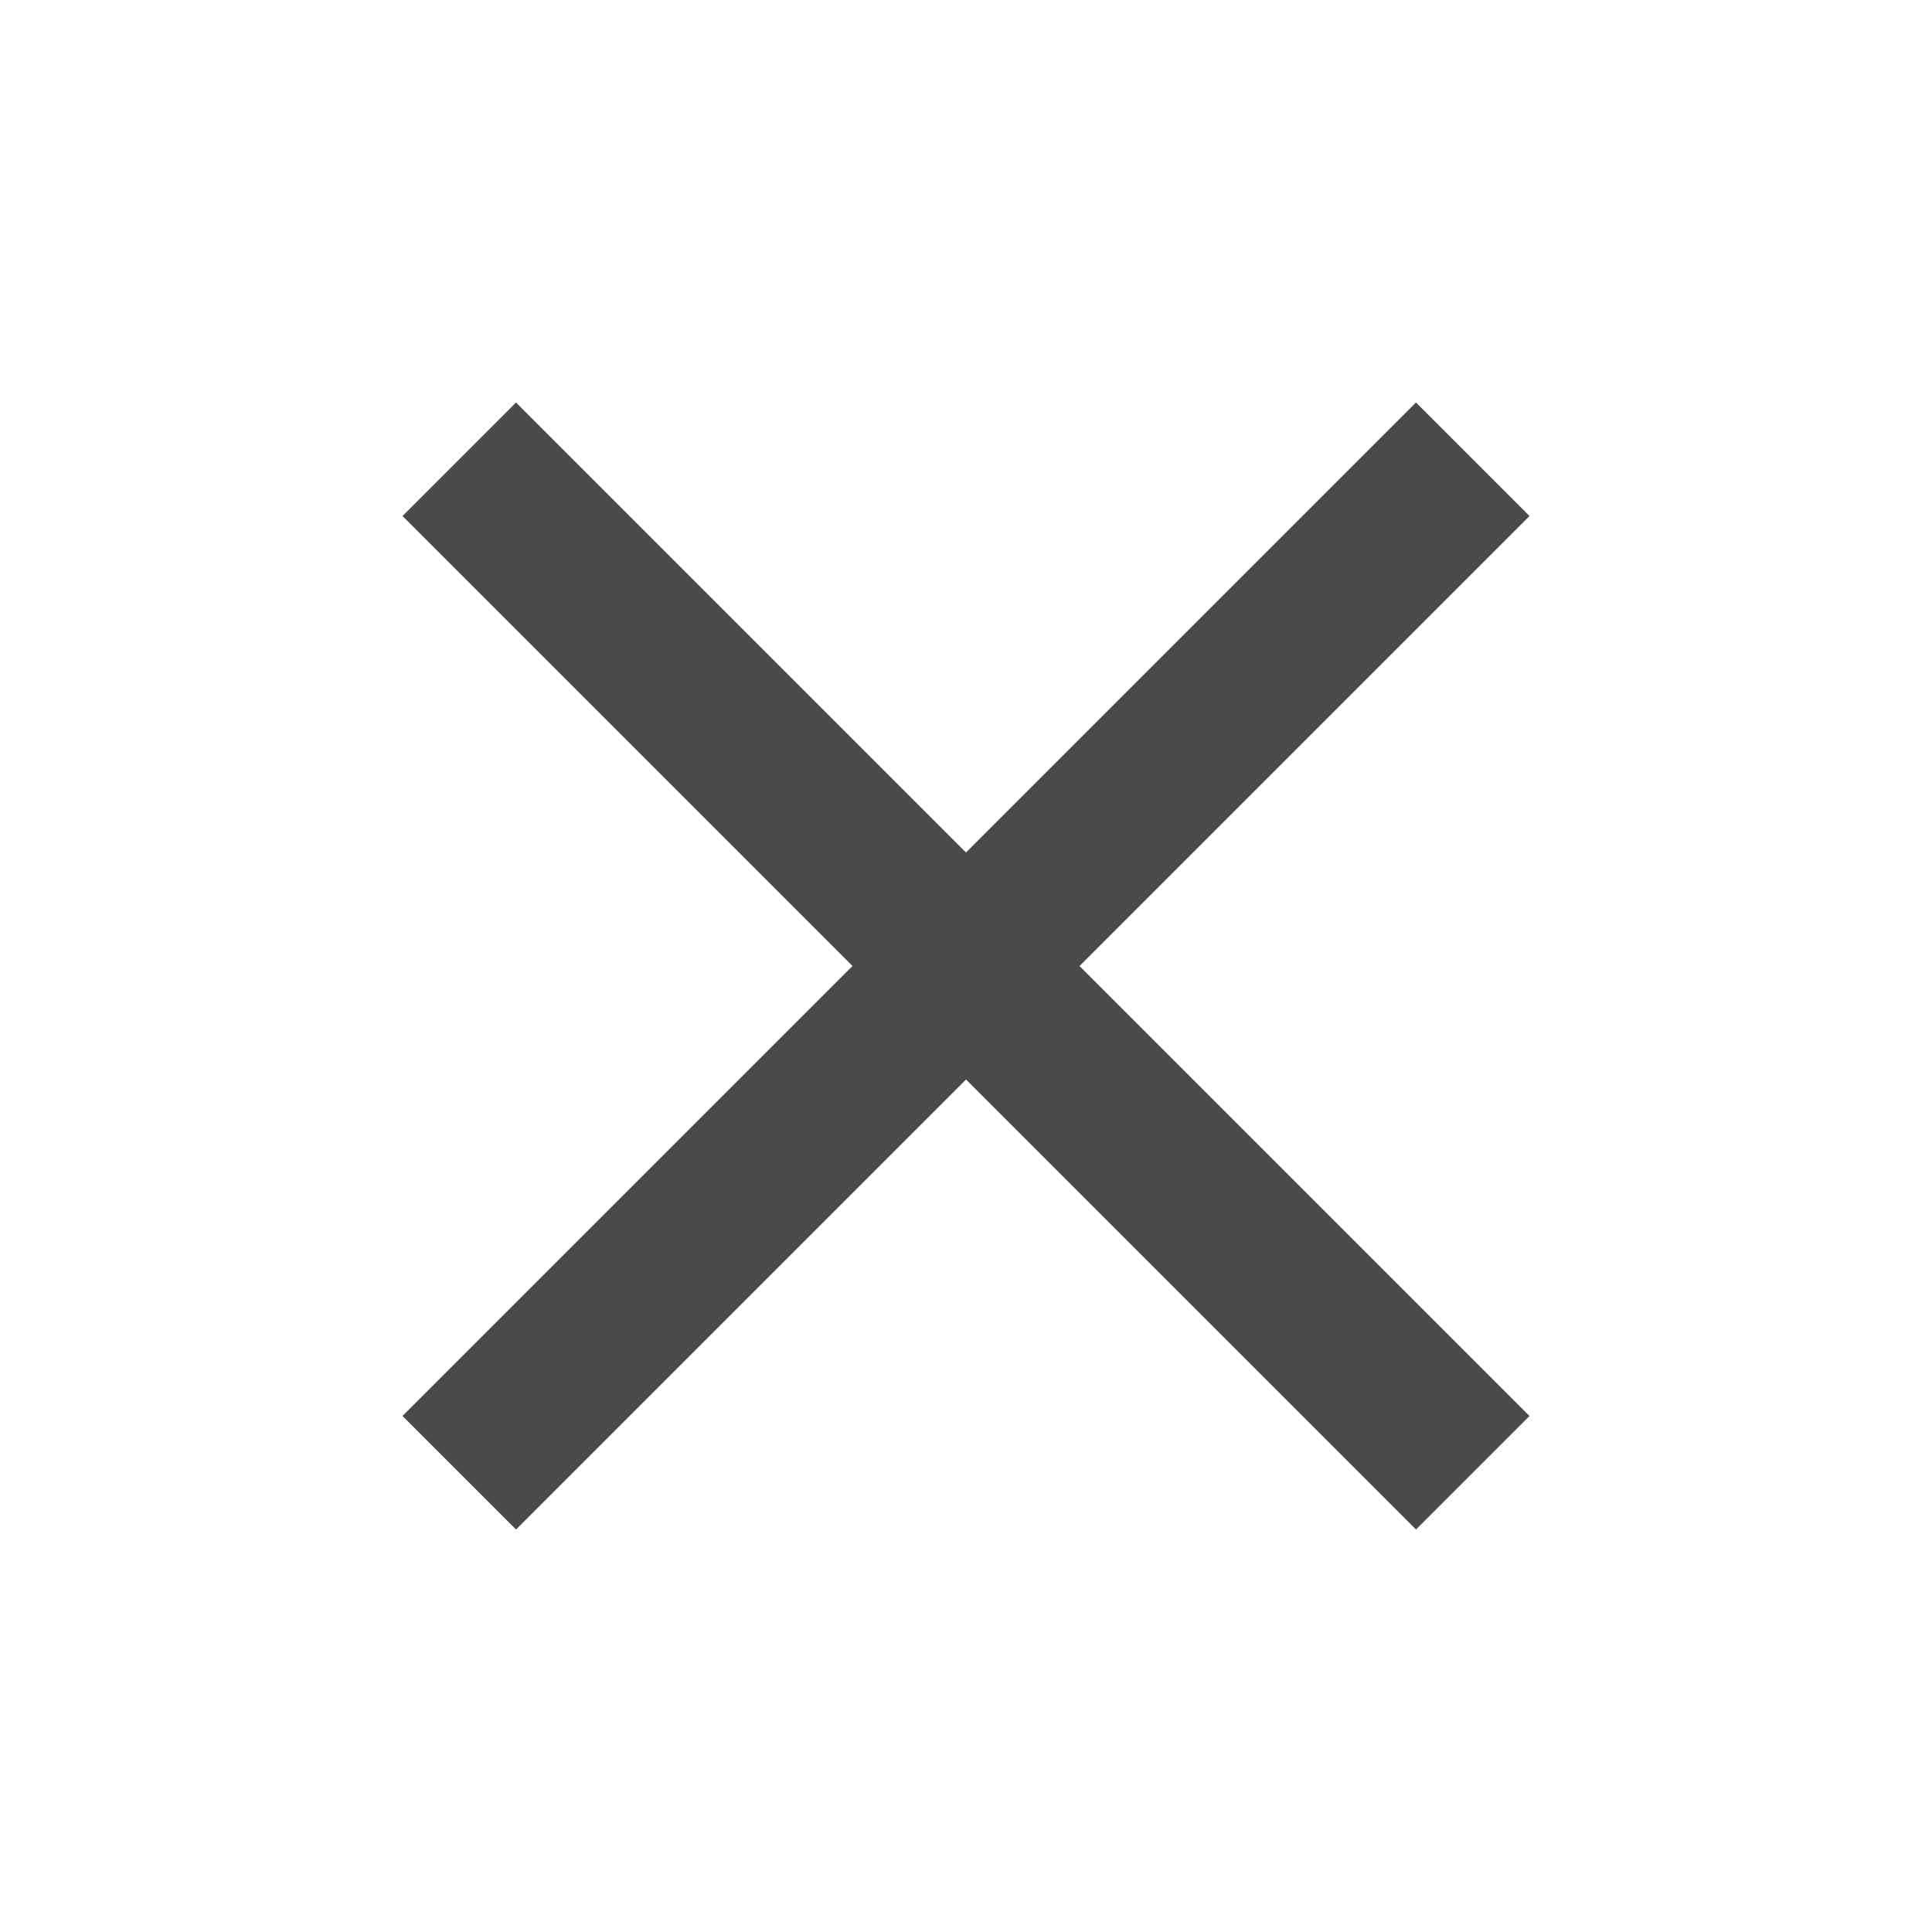
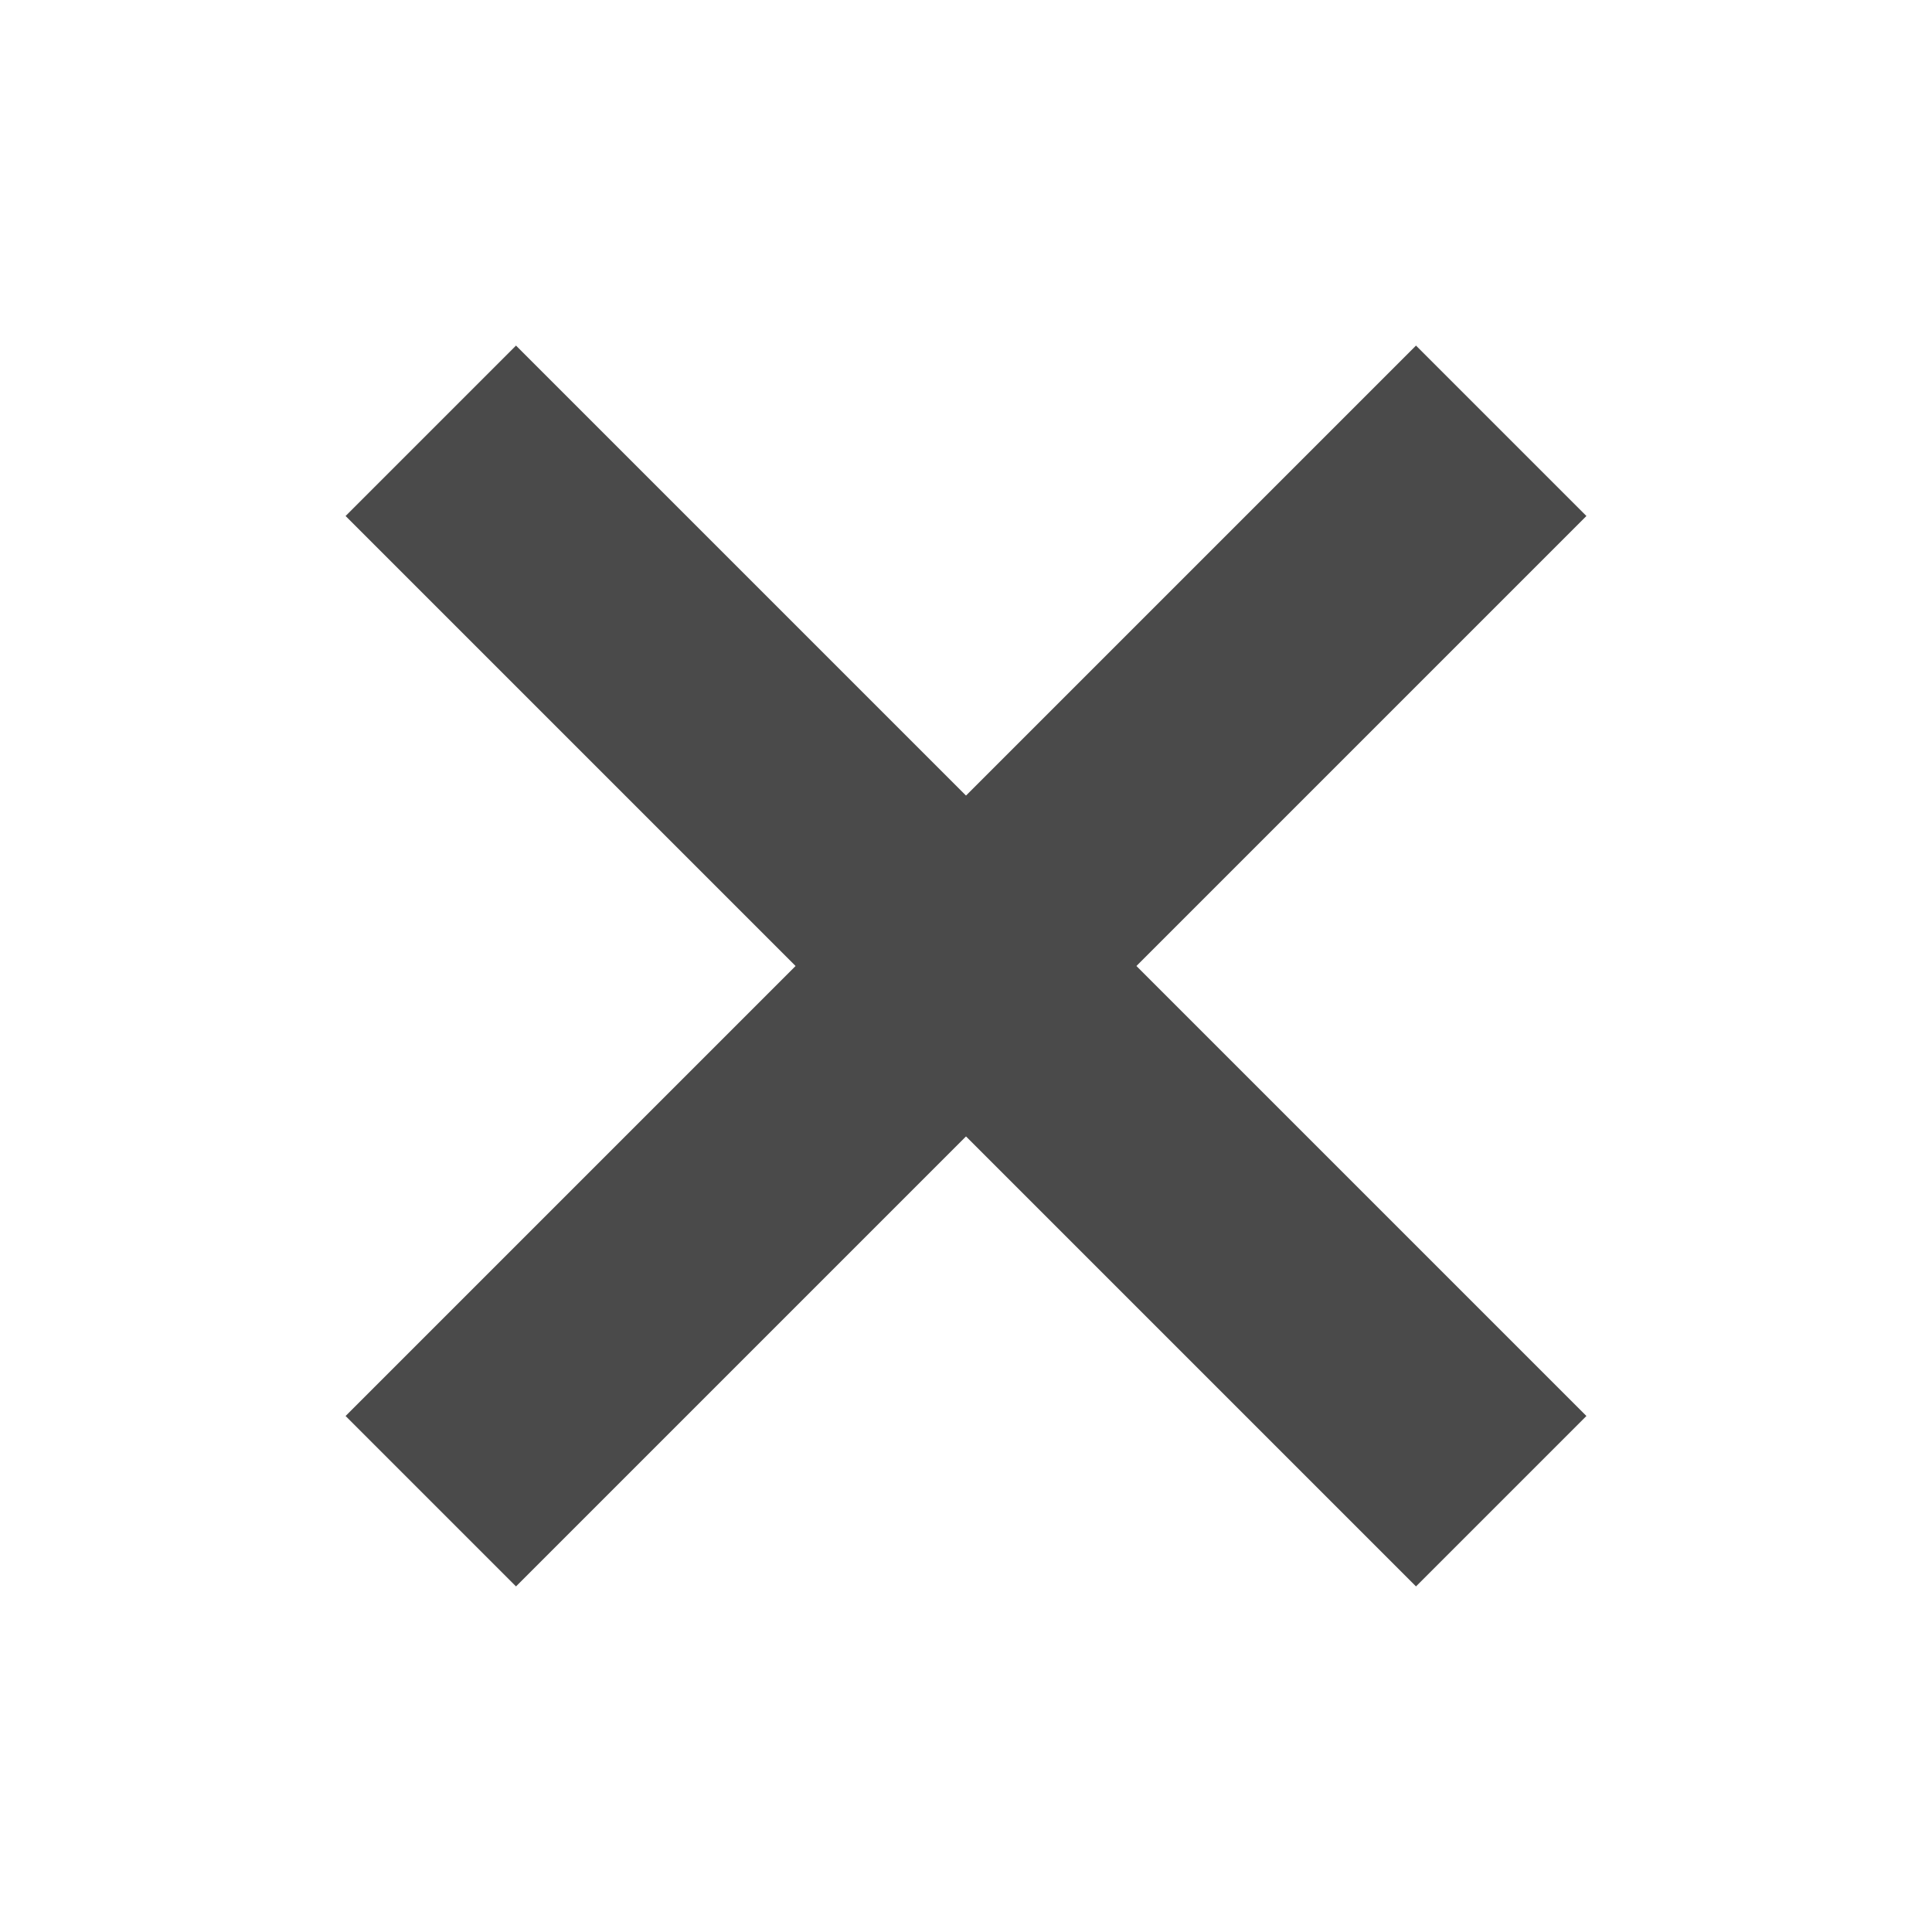
<svg xmlns="http://www.w3.org/2000/svg" fill="#000000" height="15" viewBox="0 0 24 24" width="15">
-   <path d="M19 6.41L17.59 5 12 10.59 6.41 5 5 6.41 10.59 12 5 17.59 6.41 19 12 13.41 17.59 19 19 17.59 13.41 12z" fill="#4A4A4A" />
+   <path d="M19 6.41L17.59 5 12 10.59 6.41 5 5 6.41 10.59 12 5 17.59 6.41 19 12 13.41 17.59 19 19 17.59 13.41 12z" fill="#4A4A4A" stroke="#4A4A4A" />
  <path d="M0 0h24v24H0z" fill="none" />
</svg>
